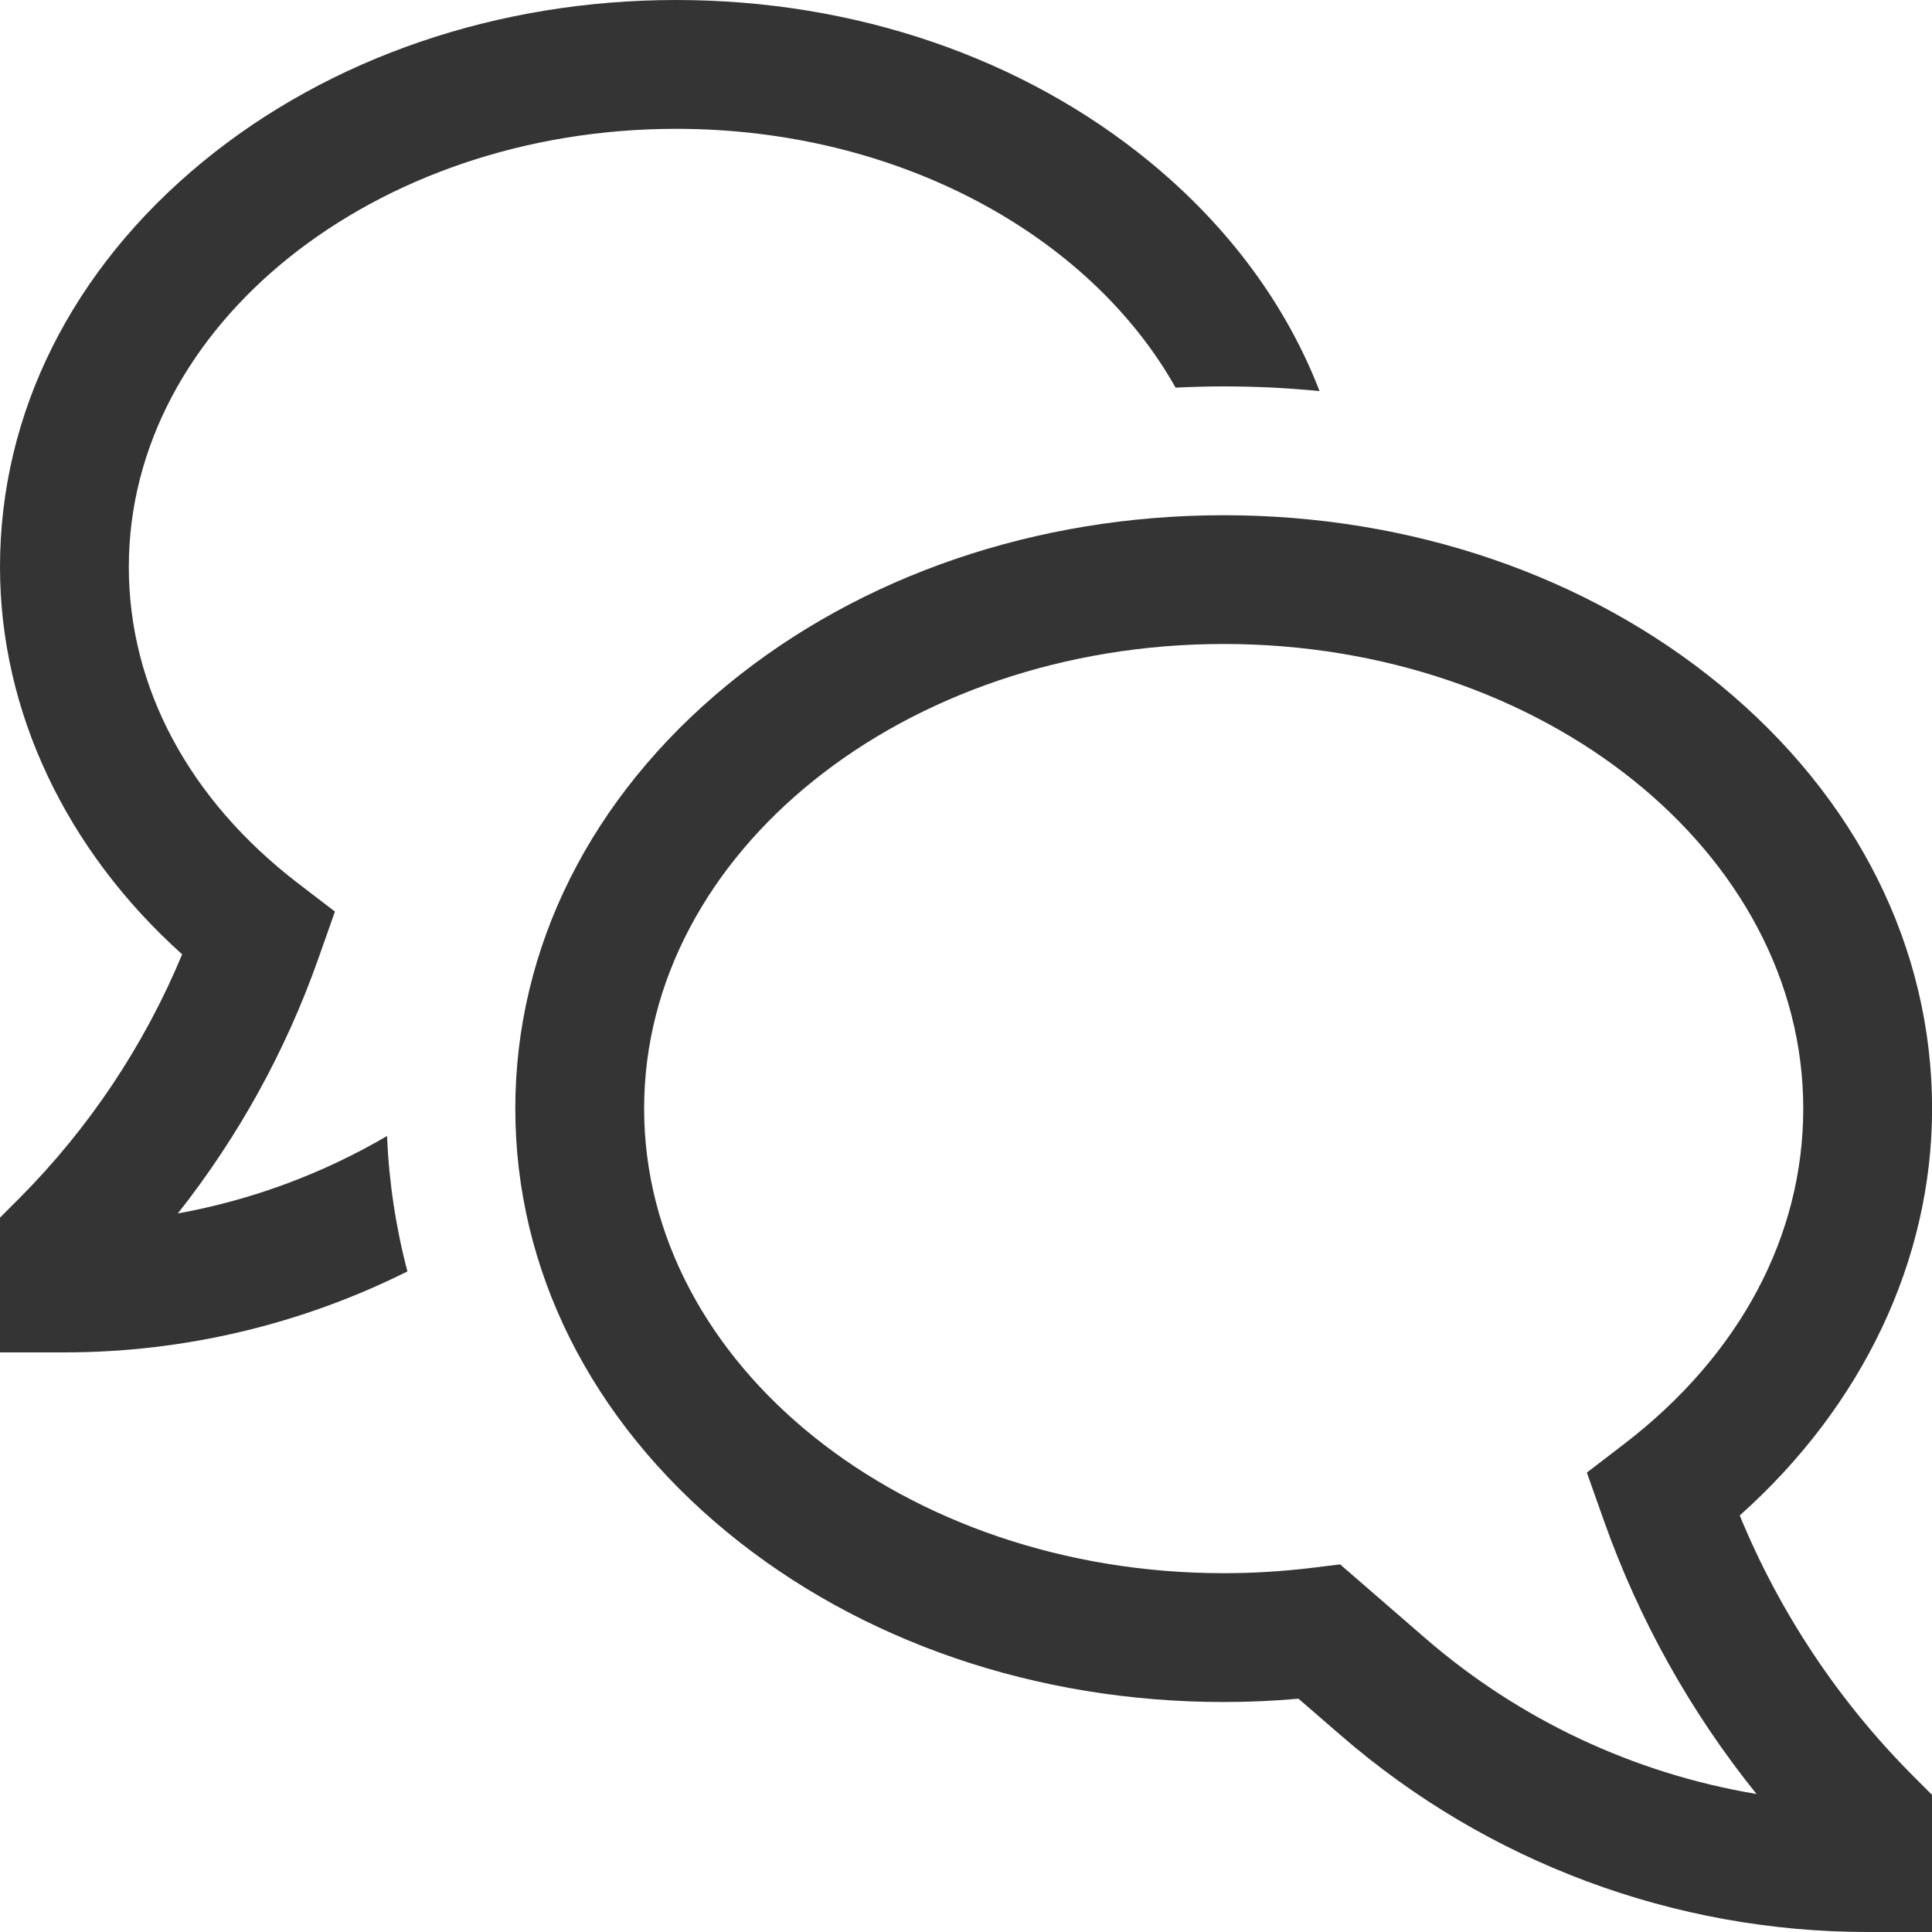
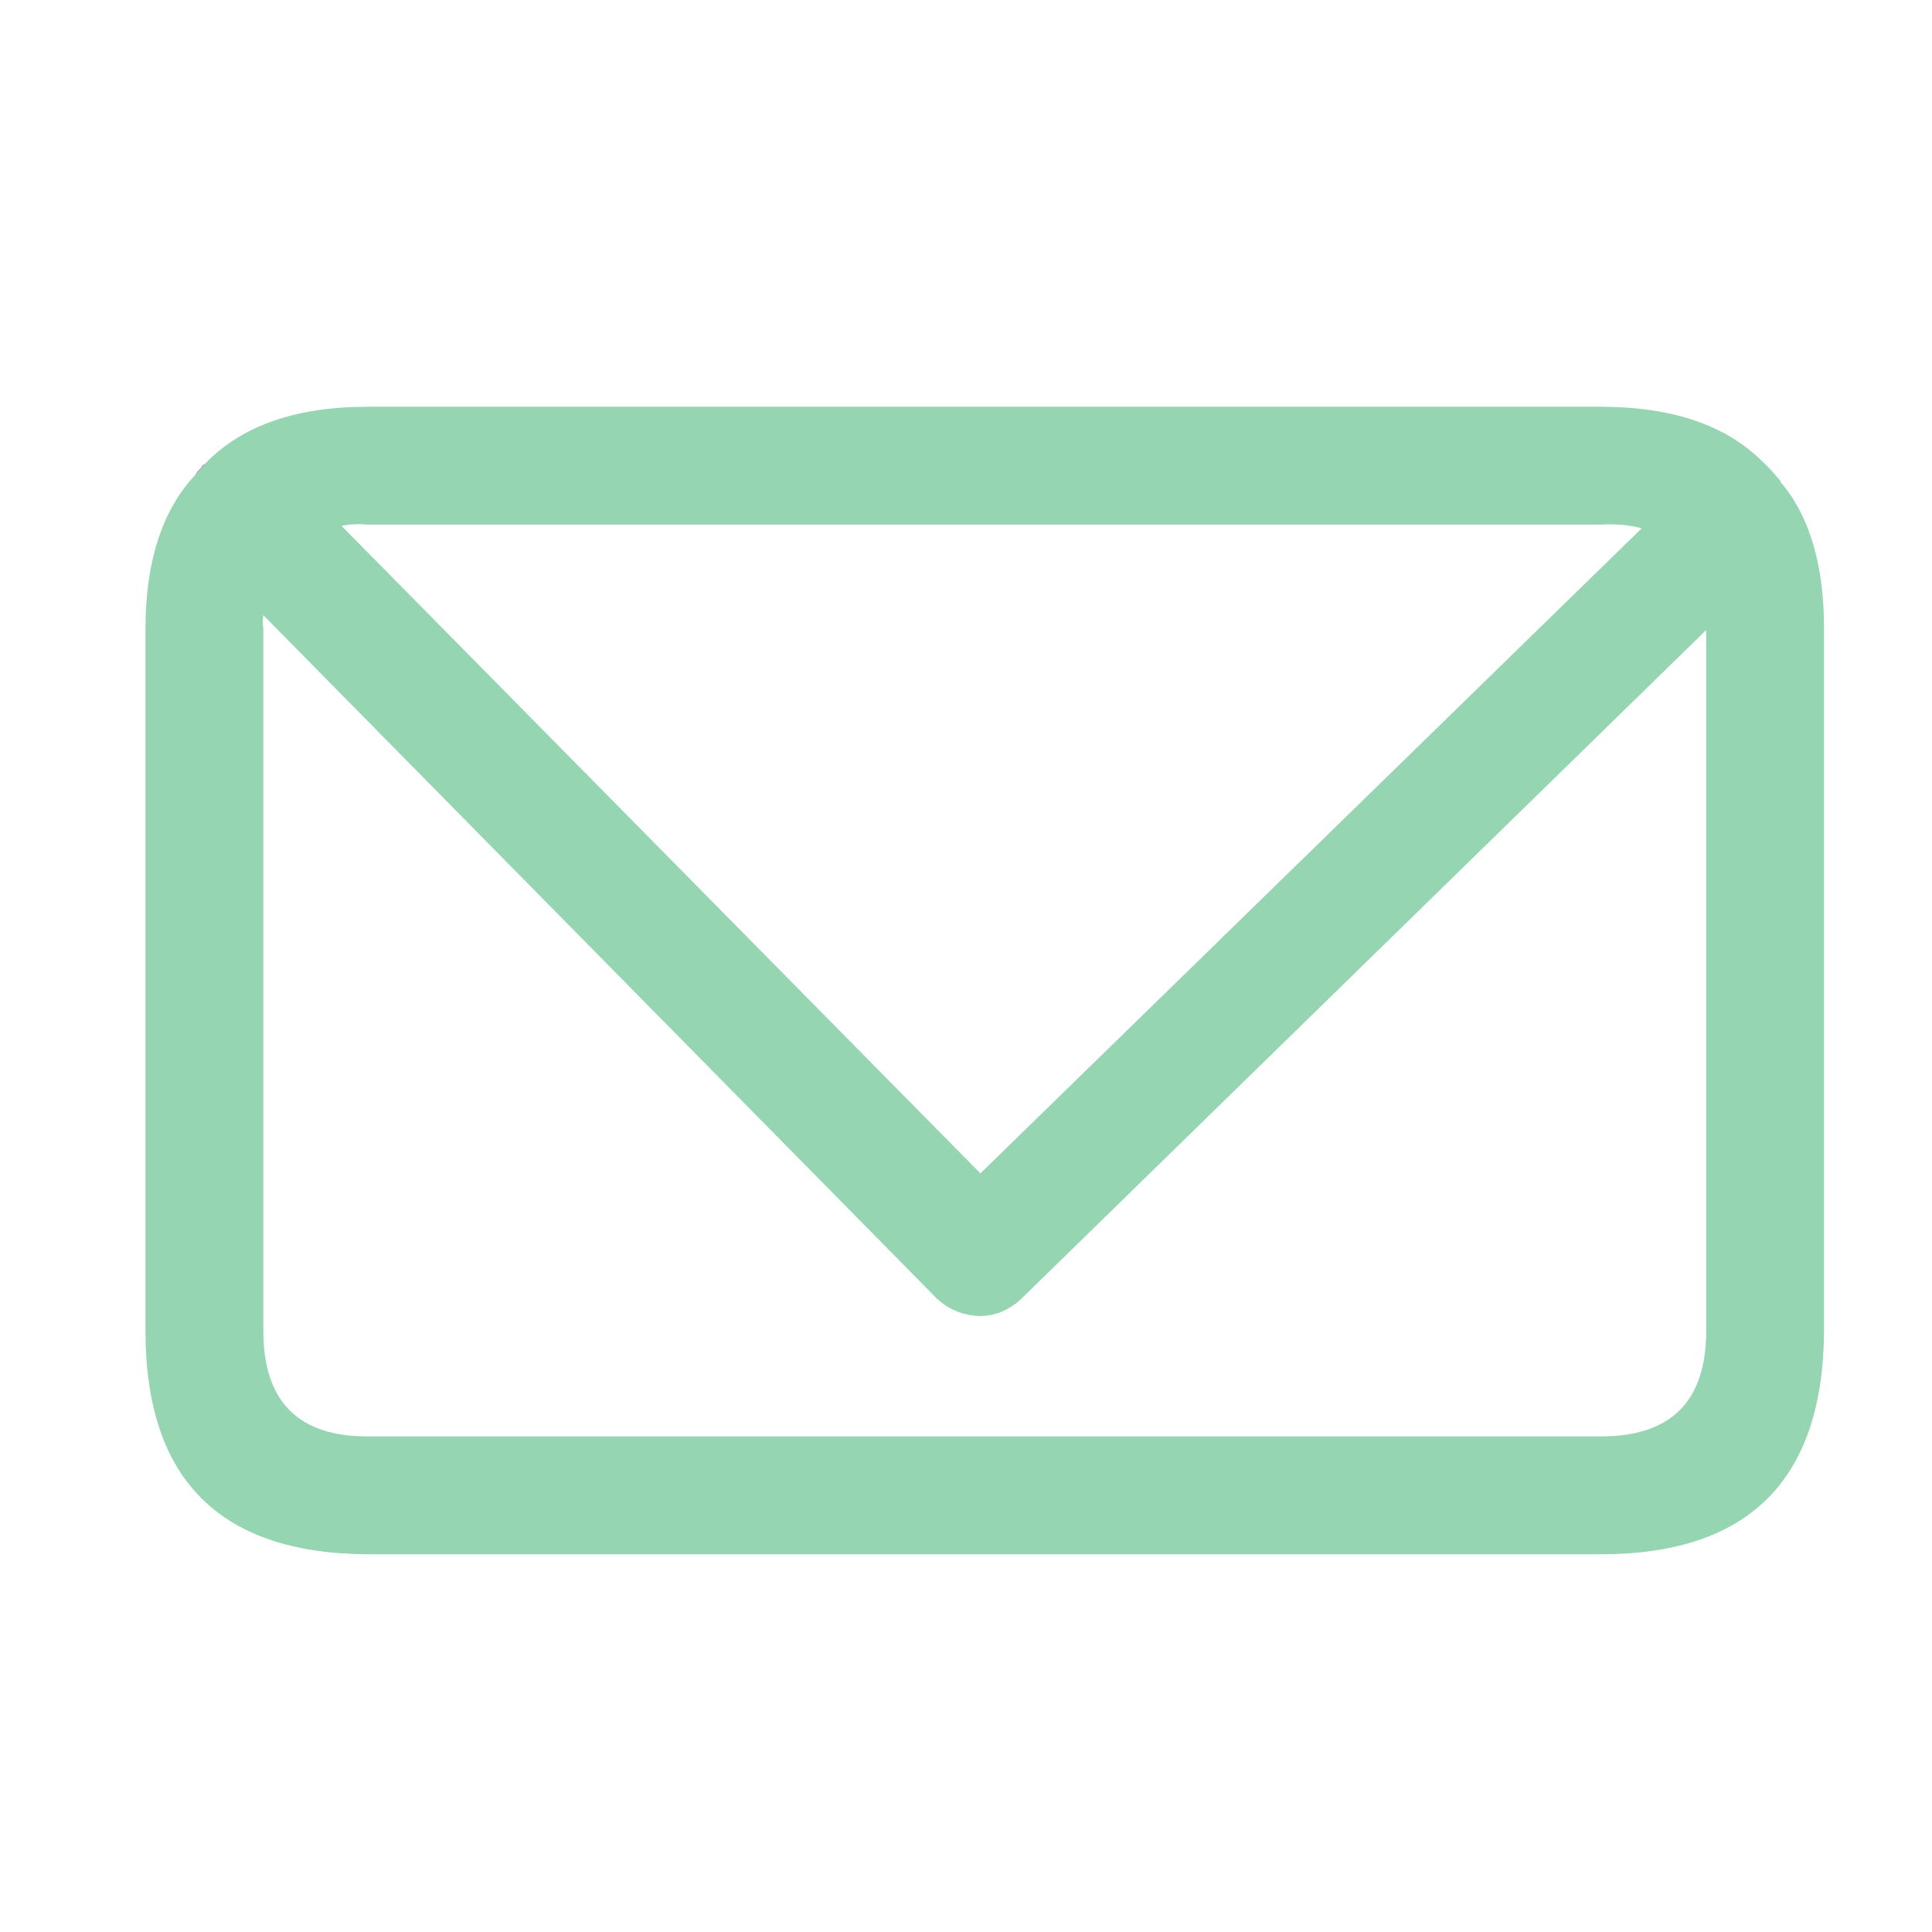
- <svg xmlns="http://www.w3.org/2000/svg" width="25" height="25" viewBox="0 0 25 25" fill="none">
-   <path d="M22.512 19.61C24.101 18.193 25.001 16.305 25.001 14.345C25.001 12.263 24.026 10.315 22.256 8.861C20.533 7.446 18.253 6.667 15.835 6.667C13.416 6.667 11.136 7.446 9.413 8.861C7.643 10.315 6.668 12.263 6.668 14.345C6.668 16.428 7.643 18.375 9.413 19.83C11.136 21.245 13.416 22.024 15.835 22.024C16.157 22.024 16.481 22.01 16.802 21.981L17.352 22.457C19.244 24.097 21.664 25 24.168 25H25.001V23.226L24.757 22.982C23.794 22.017 23.031 20.871 22.512 19.61ZM18.443 21.198L17.341 20.243L16.974 20.288C16.596 20.334 16.215 20.357 15.835 20.357C11.699 20.357 8.335 17.66 8.335 14.345C8.335 11.03 11.699 8.333 15.835 8.333C19.97 8.333 23.334 11.03 23.334 14.345C23.334 15.997 22.511 17.539 21.014 18.687L20.534 19.055L20.756 19.682C21.21 20.962 21.877 22.156 22.729 23.214C21.142 22.949 19.659 22.252 18.443 21.198Z" fill="#343434" />
-   <path d="M2.301 15.702C3.081 14.714 3.694 13.605 4.114 12.419L4.334 11.796L3.854 11.428C2.444 10.345 1.667 8.892 1.667 7.336C1.667 4.21 4.844 1.667 8.75 1.667C11.623 1.667 14.102 3.043 15.212 5.016C15.418 5.006 15.625 5 15.833 5C16.251 5 16.665 5.02 17.075 5.061C16.646 3.95 15.901 2.935 14.877 2.094C13.233 0.744 11.057 0 8.75 0C6.443 0 4.267 0.744 2.623 2.094C0.932 3.484 0 5.345 0 7.336C0 9.201 0.852 10.998 2.357 12.349C1.866 13.531 1.148 14.605 0.244 15.512L0 15.756V17.5H0.833C2.374 17.5 3.894 17.141 5.272 16.452C5.121 15.879 5.033 15.291 5.008 14.7C4.172 15.19 3.255 15.529 2.301 15.702Z" fill="#343434" />
+ <svg xmlns="http://www.w3.org/2000/svg" width="26" height="26" viewBox="0 0 26 26" fill="none">
+   <path fill-rule="evenodd" clip-rule="evenodd" d="M2.626 6.392L2.759 6.242C3.249 5.73 3.978 5.474 4.946 5.474H21.542C22.454 5.474 23.155 5.696 23.645 6.142L23.662 6.158C23.762 6.247 23.863 6.353 23.962 6.475C23.962 6.487 23.968 6.498 23.979 6.509L23.996 6.526C24.363 6.982 24.547 7.627 24.547 8.462V17.912C24.536 19.915 23.534 20.917 21.542 20.917H4.946C2.954 20.906 1.958 19.904 1.958 17.912V8.462C1.958 7.561 2.181 6.87 2.626 6.392ZM22.093 7.11C21.926 7.065 21.742 7.048 21.542 7.06H4.946C4.824 7.049 4.707 7.054 4.596 7.077L13.194 15.791L22.093 7.11ZM3.544 8.279C3.533 8.334 3.533 8.395 3.544 8.462V17.912C3.544 18.858 4.012 19.331 4.946 19.331H21.542C22.488 19.331 22.961 18.858 22.961 17.912V8.479L13.745 17.478C13.578 17.634 13.389 17.711 13.178 17.711C12.955 17.7 12.765 17.622 12.61 17.478L3.544 8.279Z" fill="#95D5B2" />
+   <path fill-rule="evenodd" clip-rule="evenodd" d="M2.626 6.392C2.648 6.358 2.676 6.325 2.709 6.292C2.721 6.269 2.737 6.252 2.76 6.241L2.626 6.392Z" fill="url(#paint0_linear_52_571)" />
+   <defs>
+     <linearGradient id="paint0_linear_52_571" x1="2.693" y1="6.241" x2="2.693" y2="6.392" gradientUnits="userSpaceOnUse">
+       <stop stop-color="#B356C1" />
+       <stop offset="1" stop-color="#9734A6" />
+     </linearGradient>
+   </defs>
</svg>
